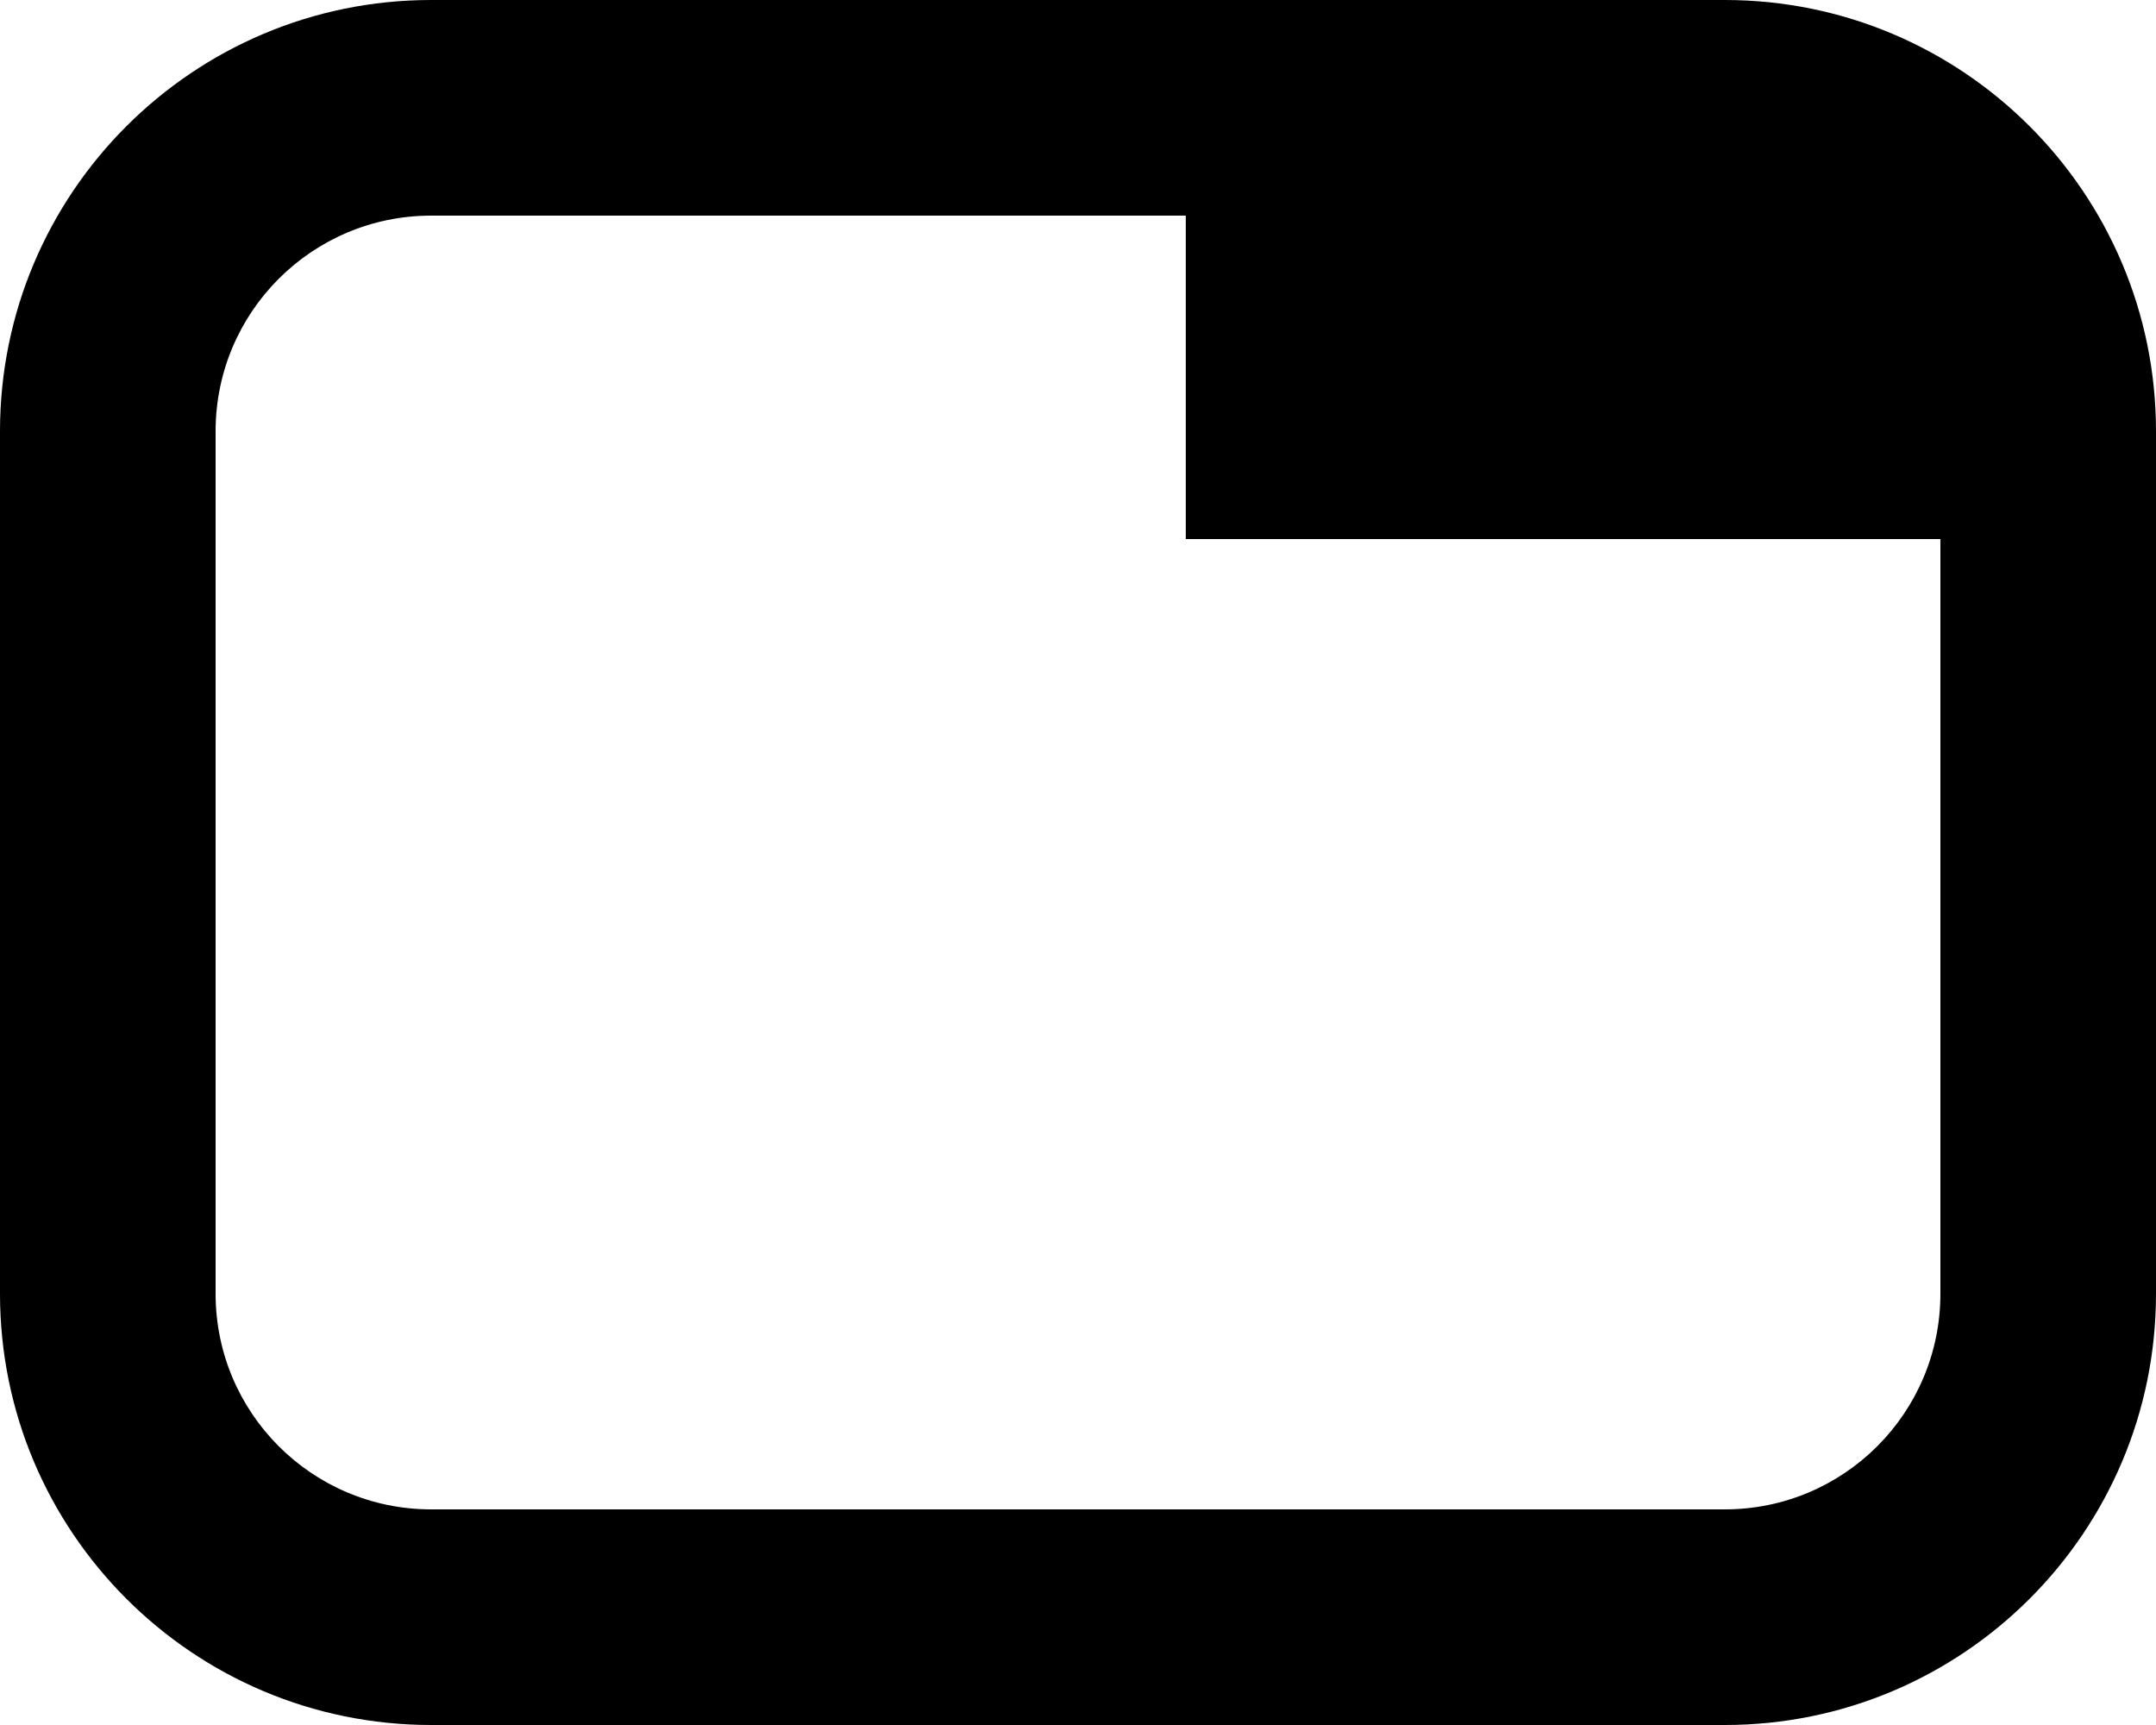
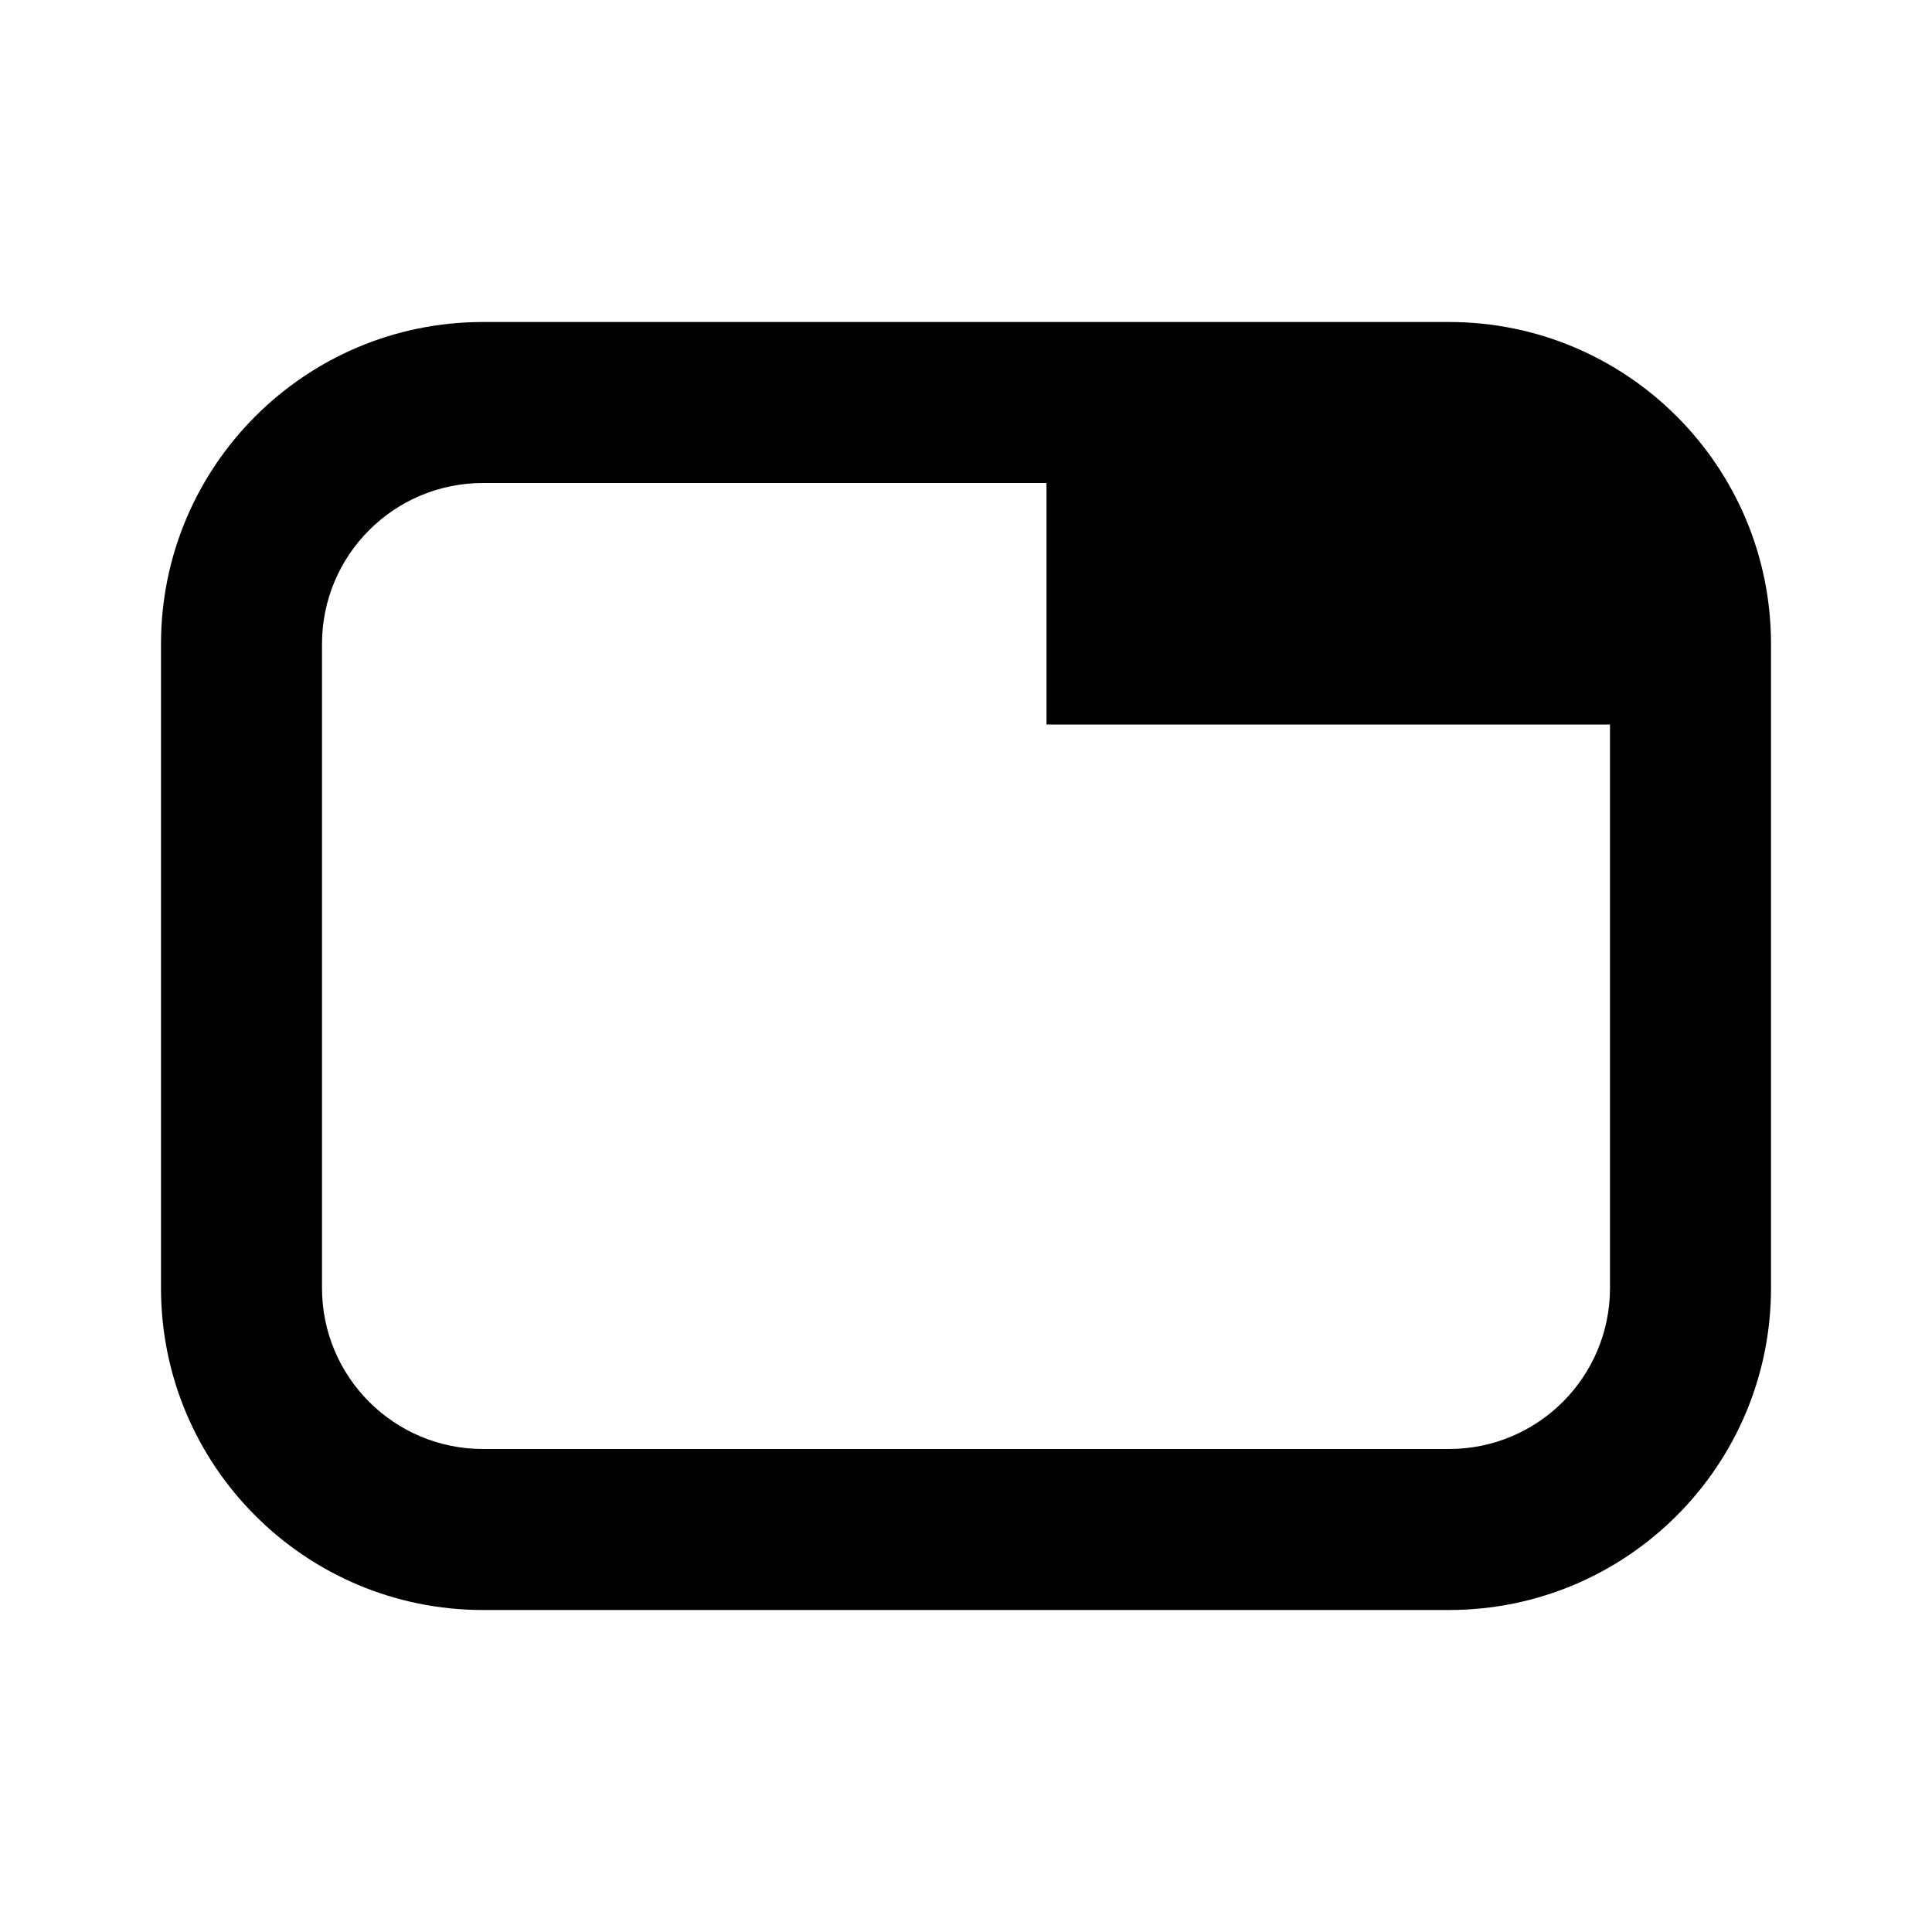
- <svg xmlns="http://www.w3.org/2000/svg" width="20" height="16">
+ <svg xmlns="http://www.w3.org/2000/svg" viewBox="-2 -4 24 24" width="24" height="24" preserveAspectRatio="xMinYMin" class="icon__icon">
  <path d="M18,4 L18,5 L11,5 L11,2 L4,2 C2.895,2 2,2.895 2,4 L2,12 C2,13.105 2.895,14 4,14 L16,14 C17.105,14 18,13.105 18,12 L18,4 Z M4,0 L16,0 C18.209,0 20,1.791 20,4 L20,12 C20,14.209 18.209,16 16,16 L4,16 C1.791,16 0,14.209 0,12 L0,4 C0,1.791 1.791,0 4,0 Z" />
</svg>
